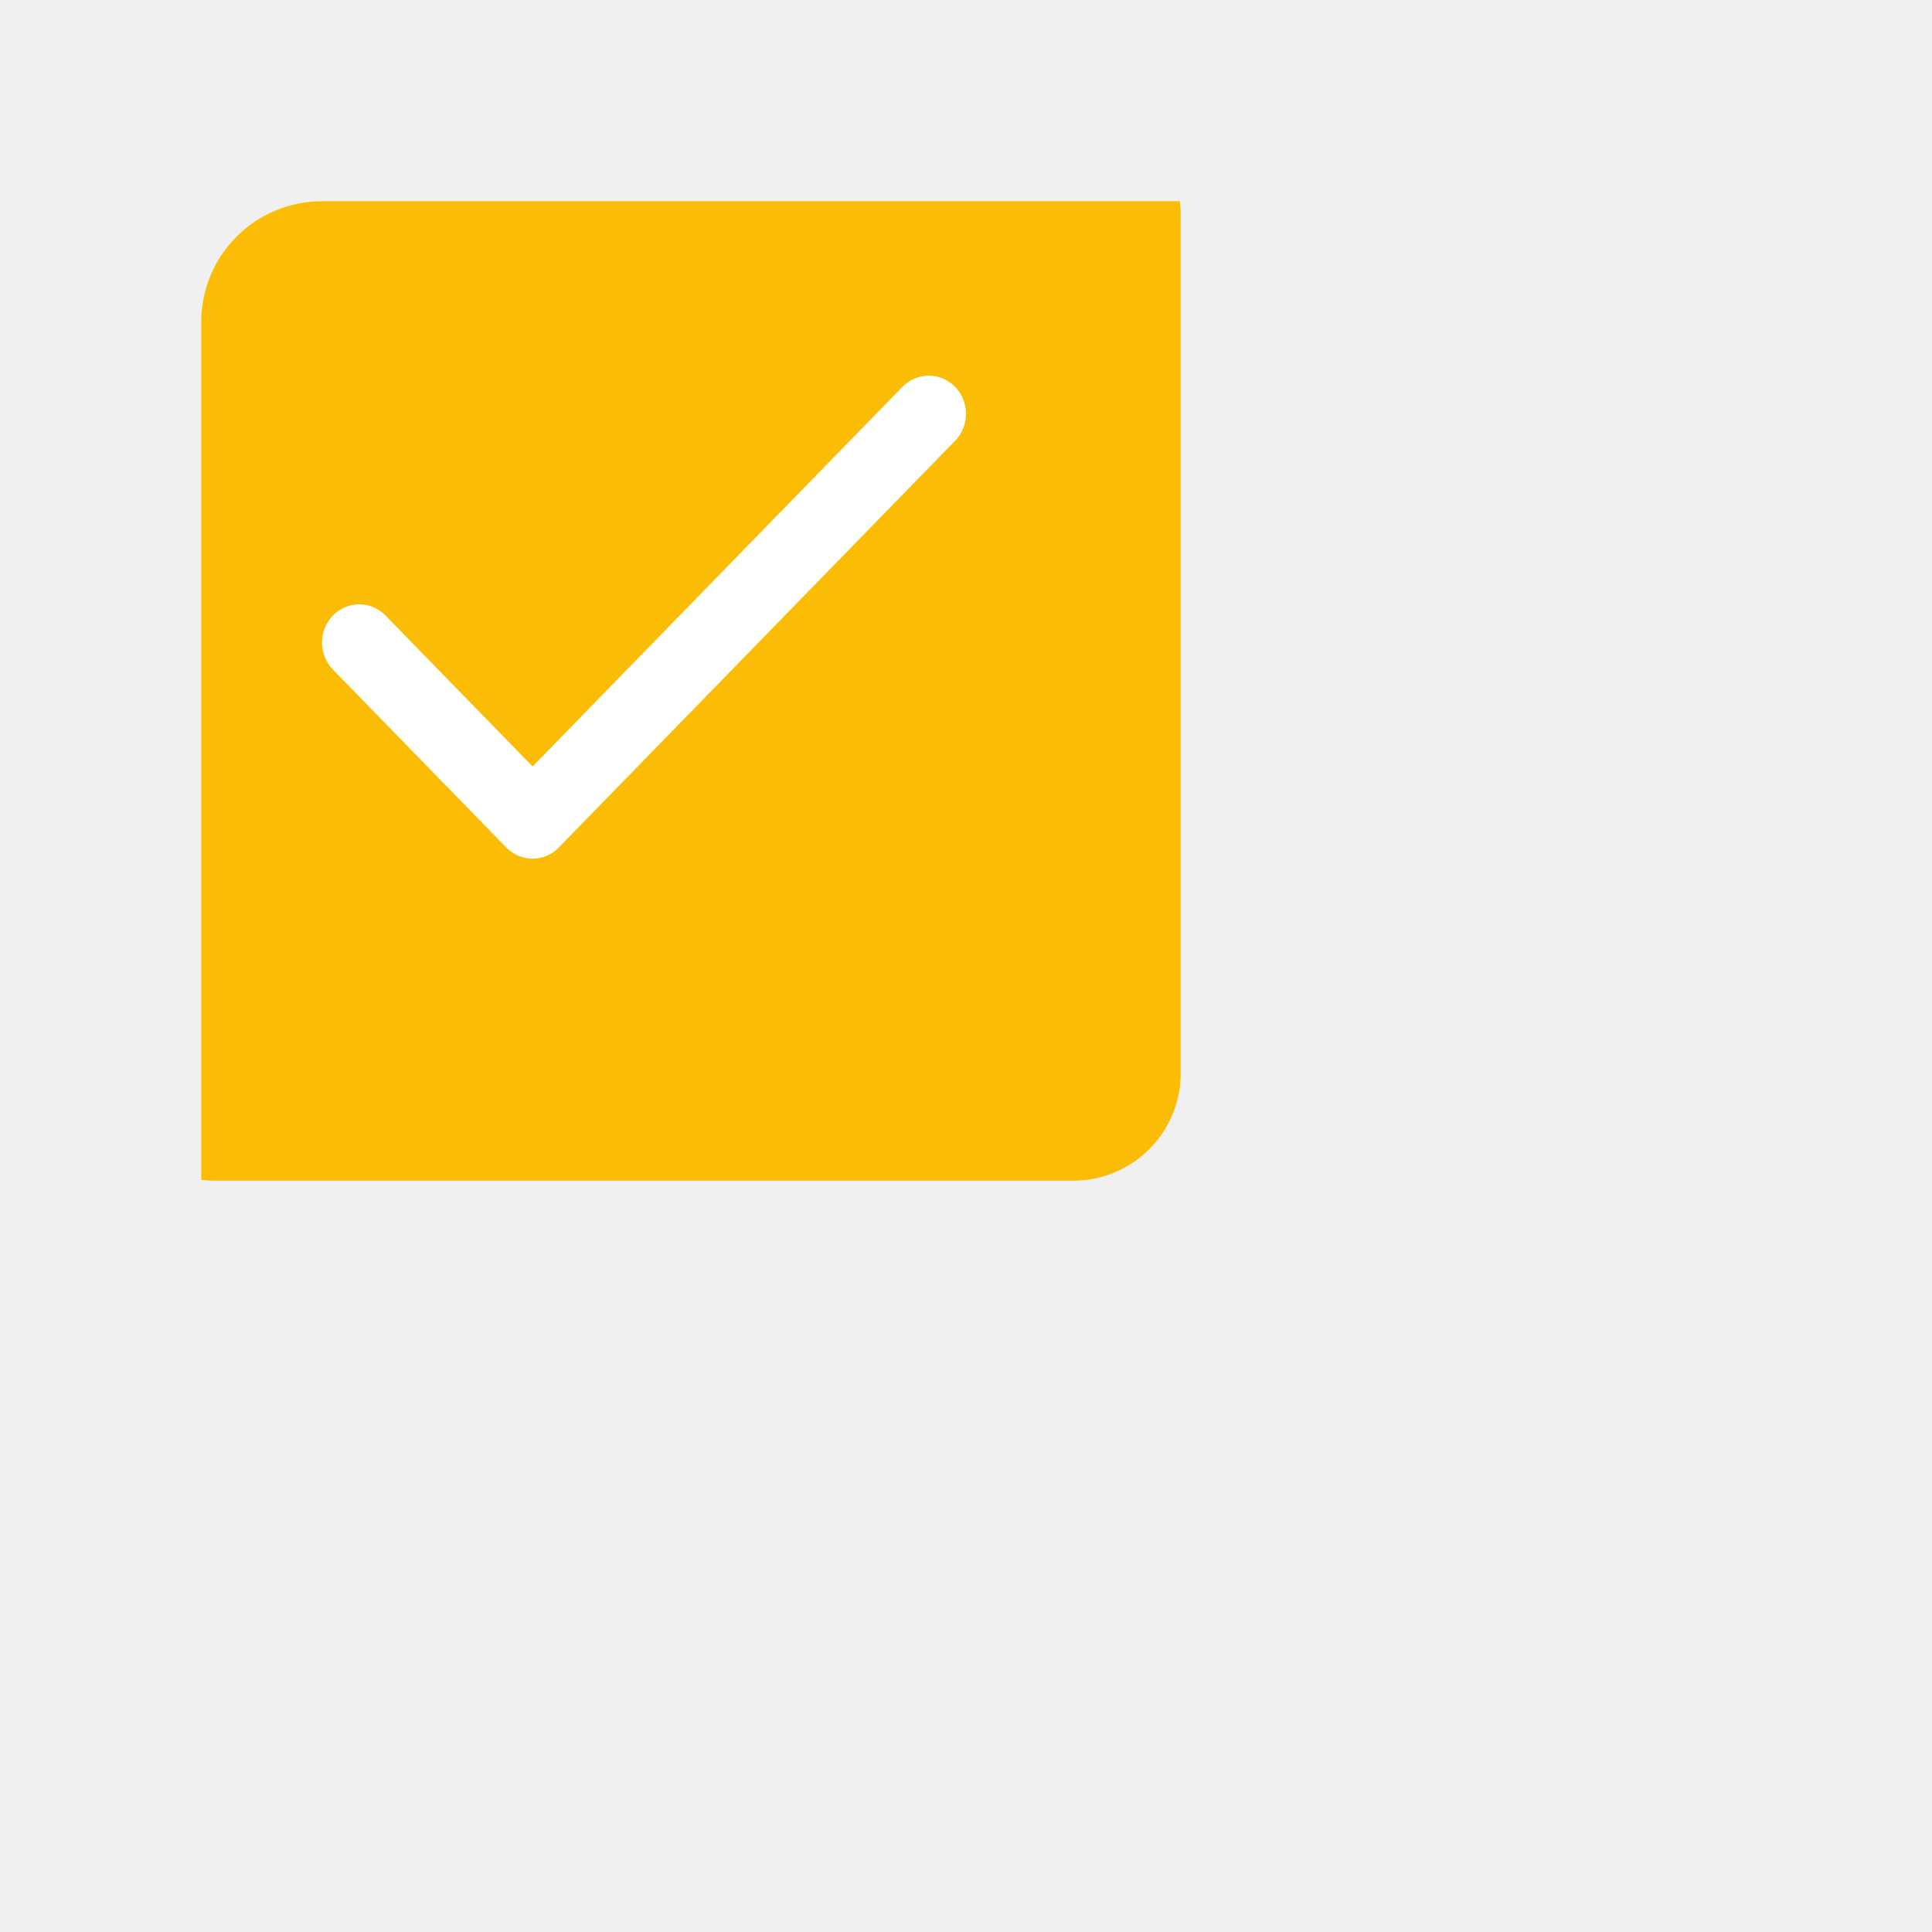
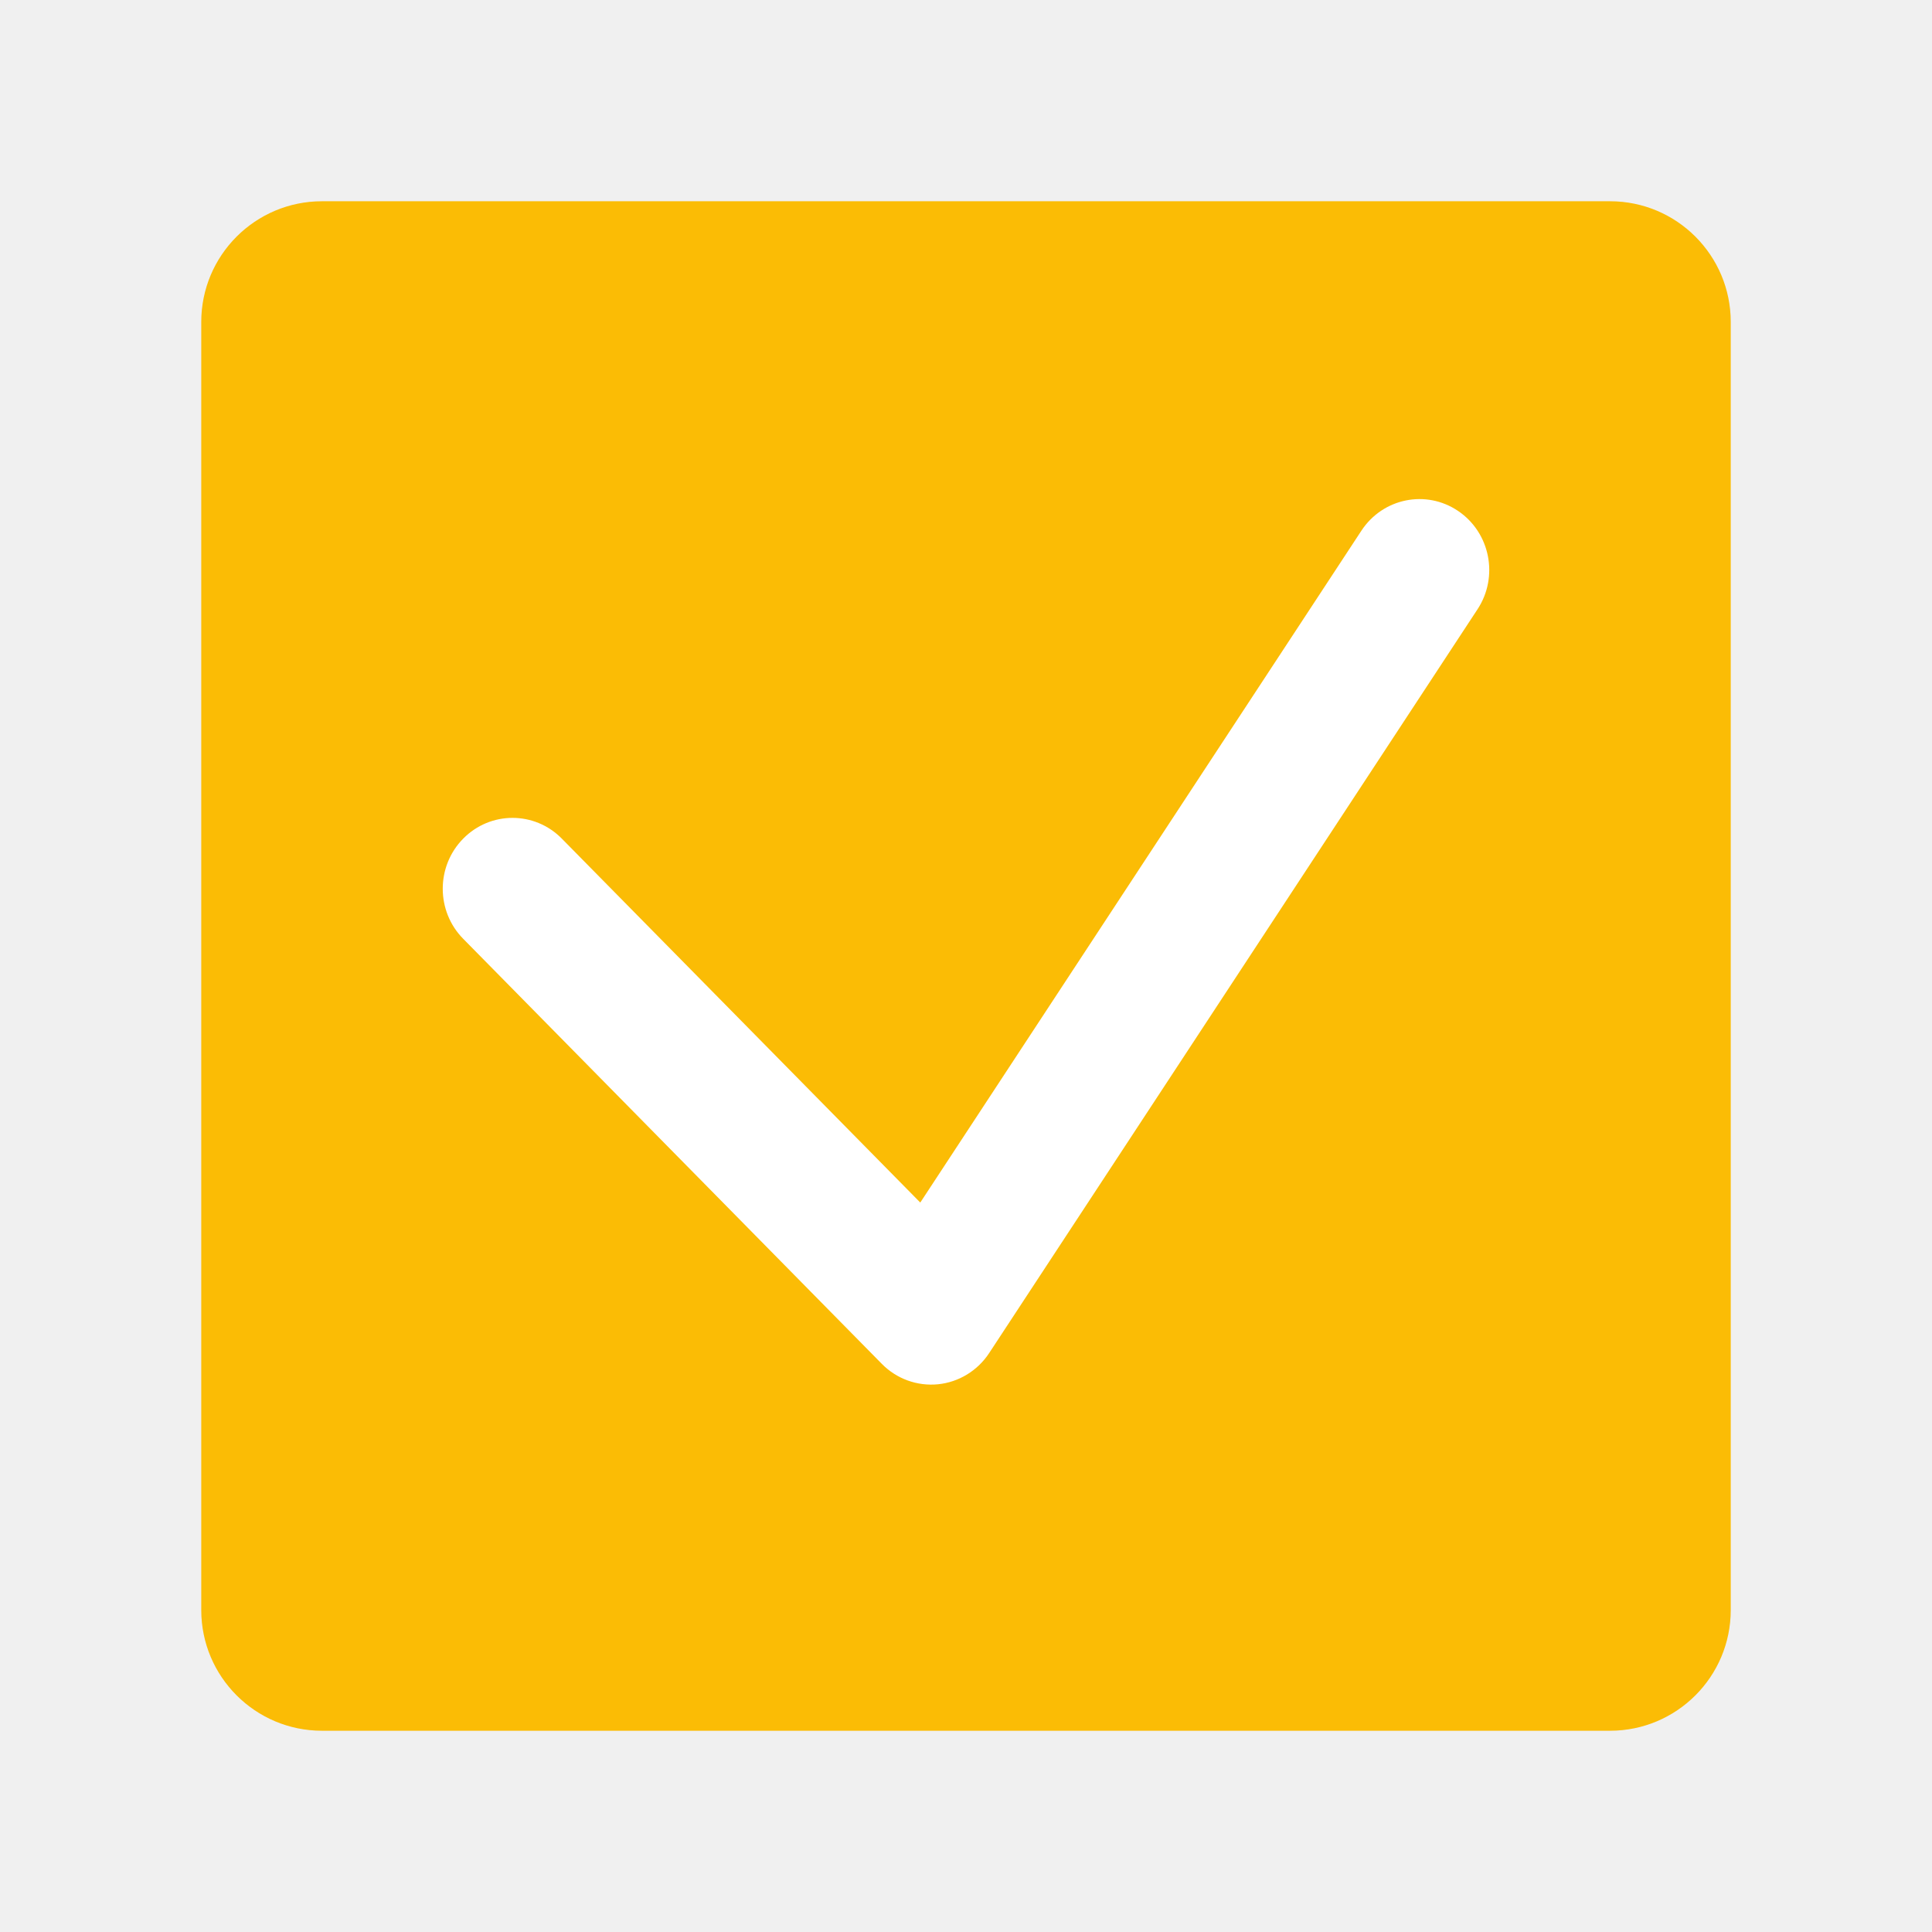
<svg xmlns="http://www.w3.org/2000/svg" width="36" height="36" viewBox="0 0 36 36" fill="none">
-   <g clip-path="url(#clip0_158_3157)">
-     <rect x="3.75" y="3.75" width="28.5" height="28.5" rx="2.25" fill="#FBBC05" />
-     <path d="M17.796 8.214L10.413 15.791C10.349 15.857 10.273 15.91 10.188 15.946C10.104 15.982 10.014 16 9.923 16C9.832 16 9.742 15.982 9.658 15.946C9.574 15.91 9.497 15.857 9.433 15.791L6.203 12.476C6.139 12.41 6.088 12.331 6.053 12.245C6.018 12.159 6 12.066 6 11.973C6 11.879 6.018 11.787 6.053 11.7C6.088 11.614 6.139 11.536 6.203 11.47C6.267 11.403 6.344 11.351 6.428 11.315C6.512 11.28 6.602 11.261 6.693 11.261C6.784 11.261 6.875 11.28 6.959 11.315C7.043 11.351 7.119 11.403 7.184 11.47L9.924 14.282L16.816 7.208C16.947 7.075 17.123 7 17.307 7C17.491 7 17.667 7.075 17.797 7.208C17.927 7.342 18 7.523 18 7.712C18 7.9 17.927 8.081 17.797 8.215L17.796 8.214Z" fill="white" />
-   </g>
-   <defs>
-     <clipPath id="clip0_158_3157">
-       <rect x="2" y="2" width="20" height="20" rx="2" fill="white" />
-     </clipPath>
-   </defs>
+   <rect x="3.75" y="3.75" width="28.5" height="28.5" rx="2.25" fill="#FBBC05" stroke-width="1.5" />
+   <path fill-rule="evenodd" clip-rule="evenodd" d="M27.171 9.522C27.768 9.926 27.93 10.746 27.532 11.352L18.432 25.212C18.216 25.541 17.866 25.755 17.478 25.794C17.09 25.832 16.706 25.693 16.431 25.413L8.631 17.493C8.123 16.978 8.123 16.142 8.631 15.627C9.138 15.111 9.962 15.111 10.469 15.627L17.148 22.408L25.368 9.888C25.767 9.281 26.574 9.117 27.171 9.522Z" fill="white" />
</svg>
